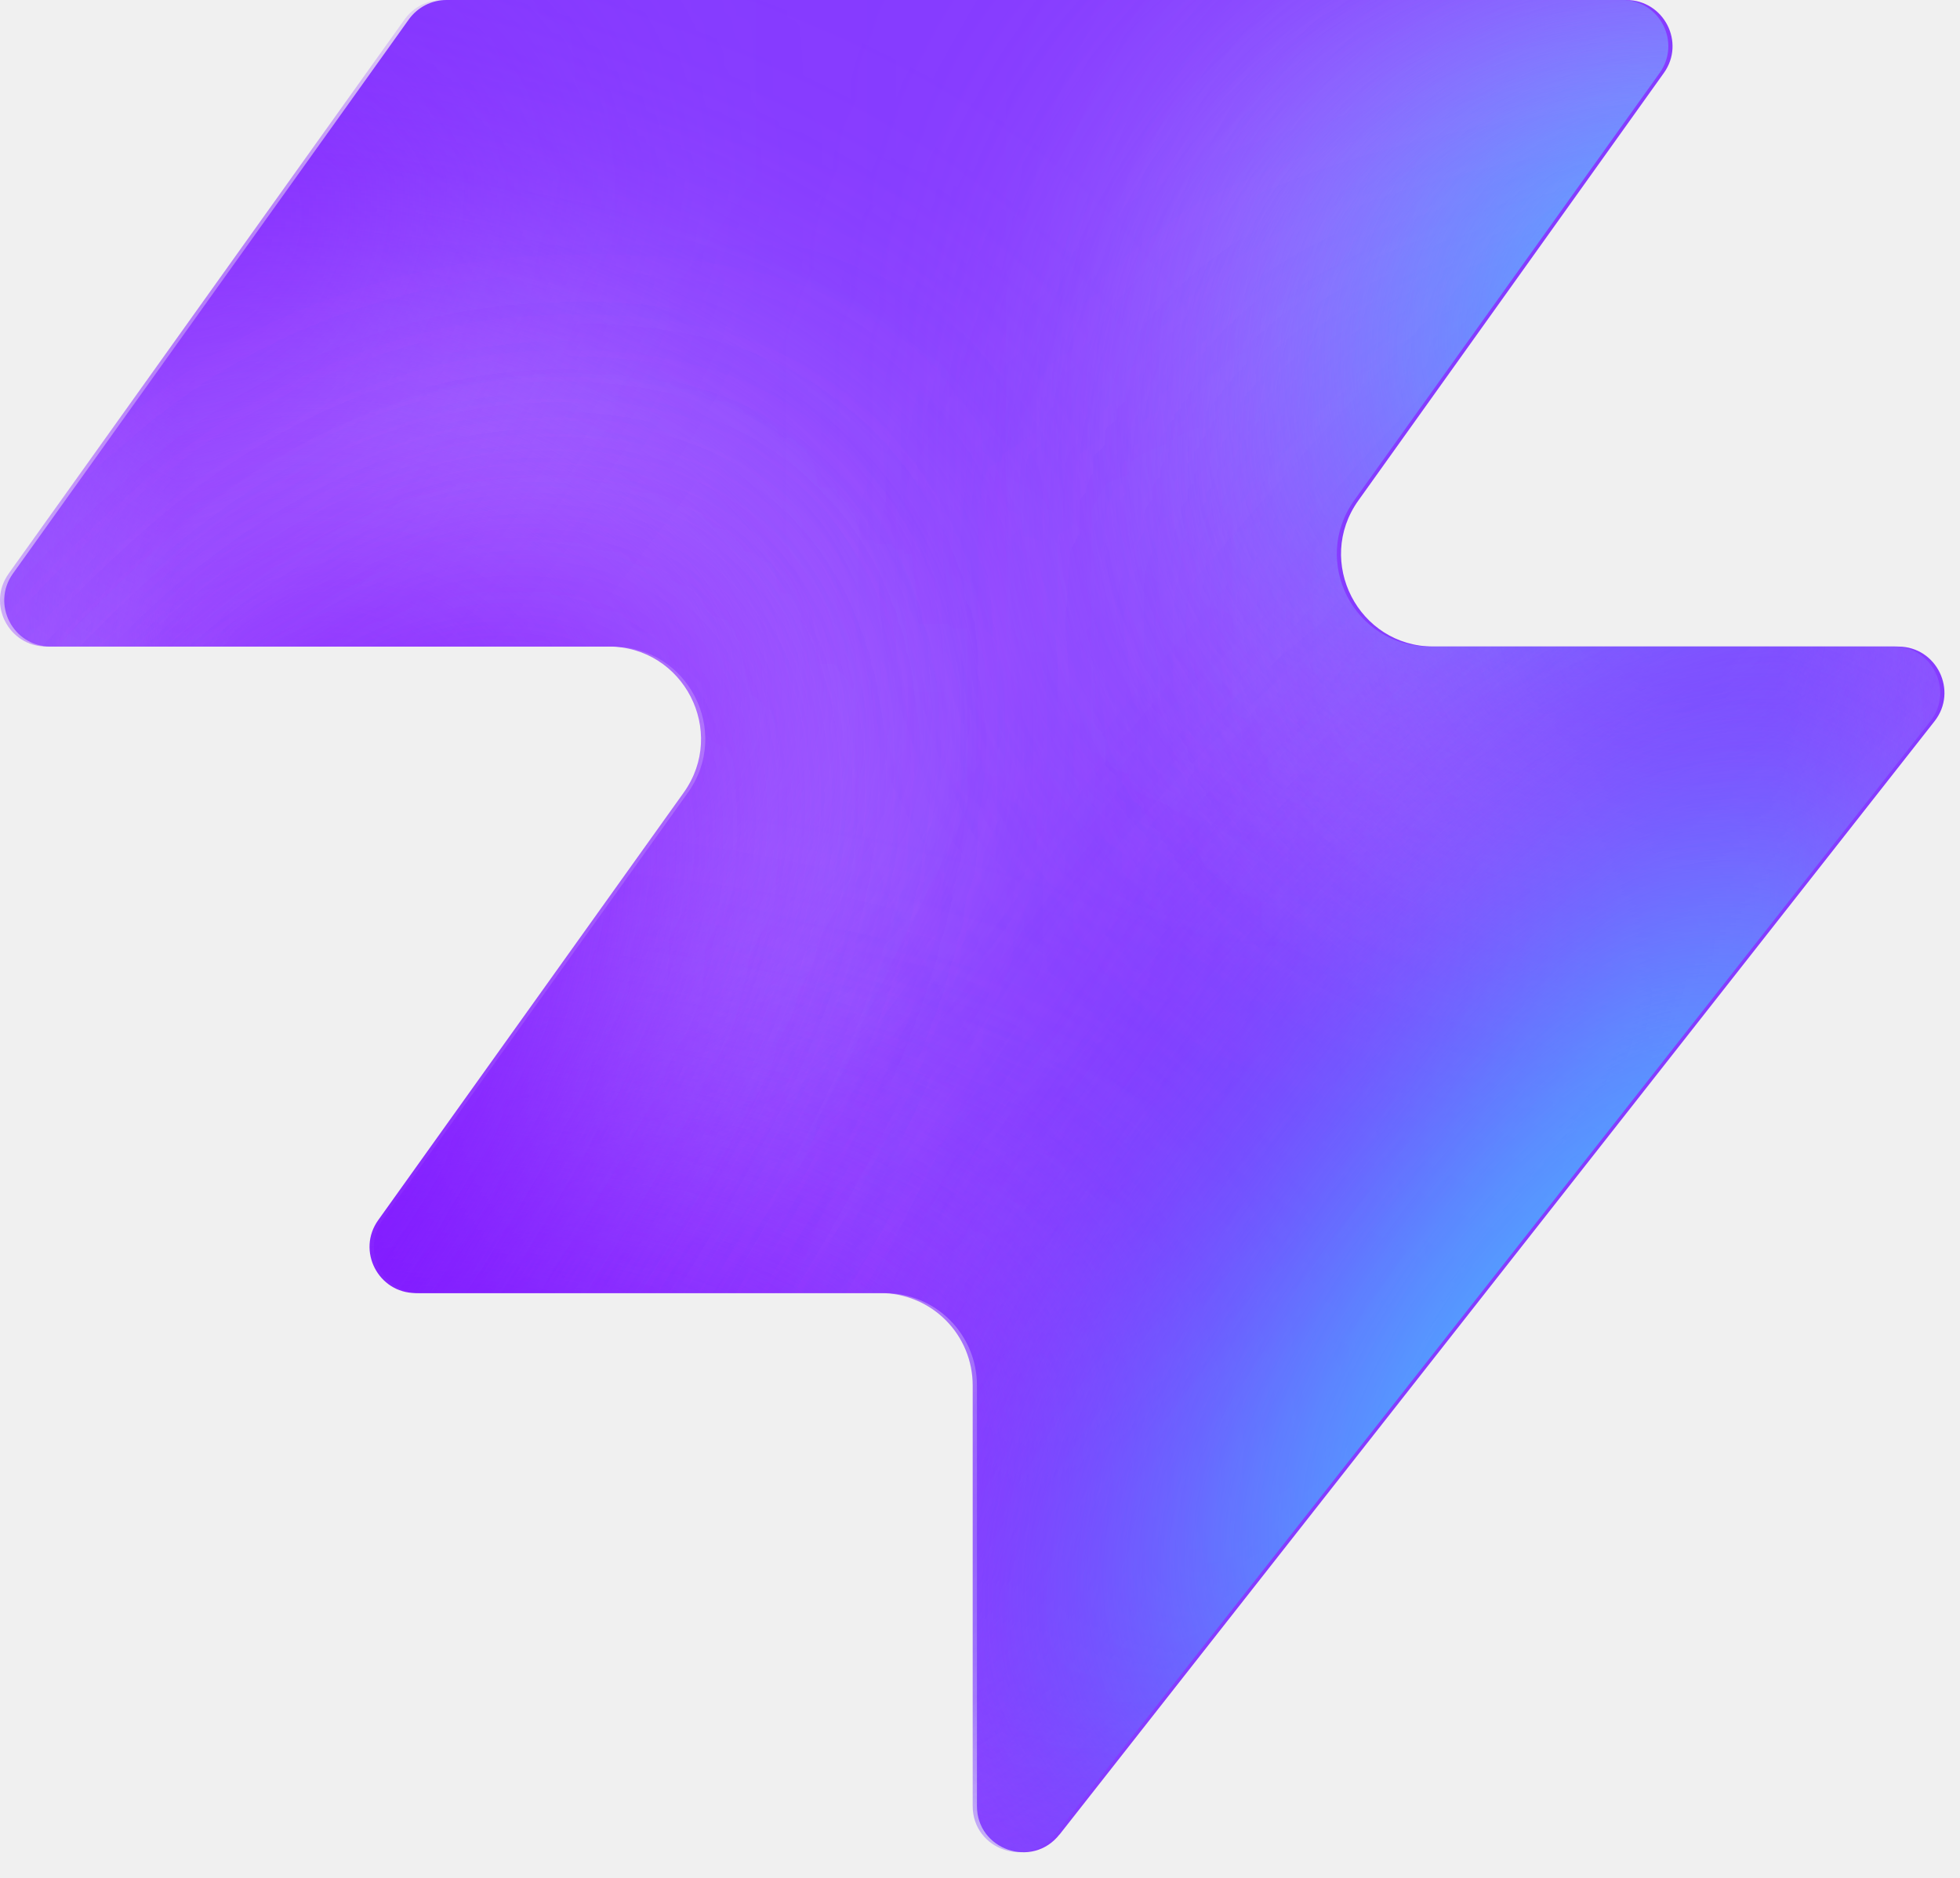
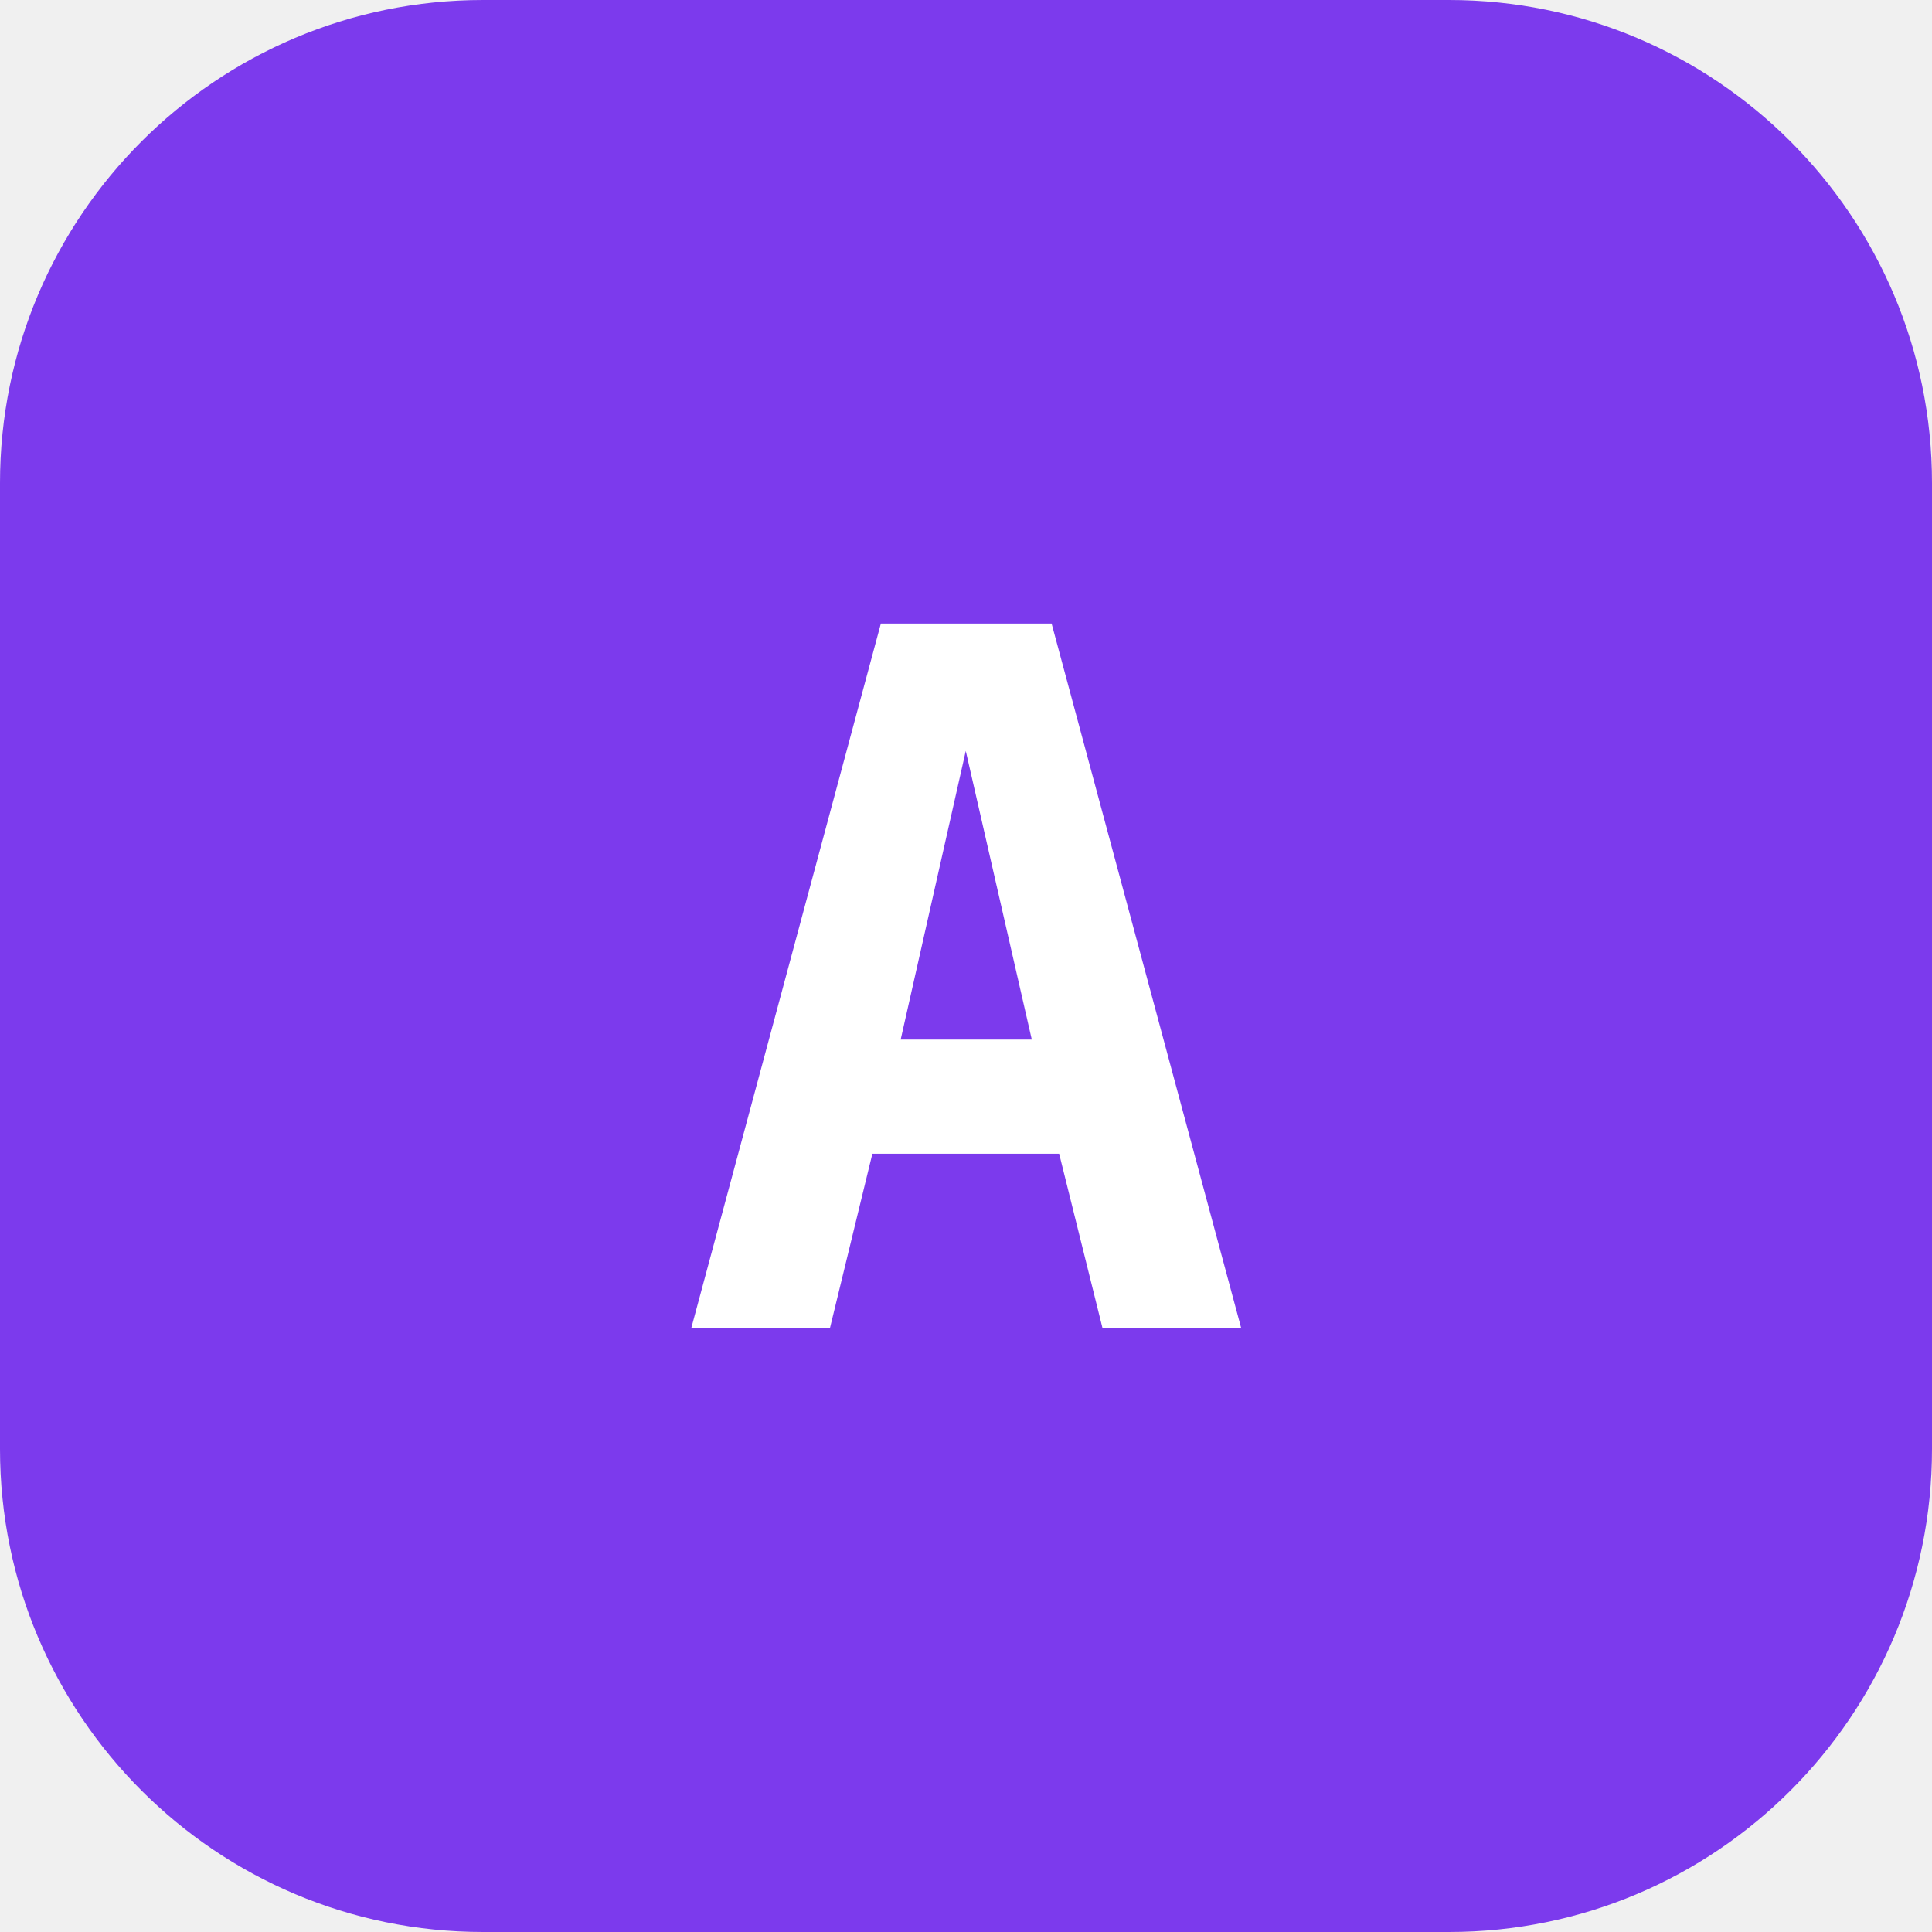
- <svg xmlns="http://www.w3.org/2000/svg" width="48" height="46" fill="none" viewBox="0 0 48 46">
-   <path fill="#863bff" d="M25.946 44.938c-.664.845-2.021.375-2.021-.698V33.937a2.26 2.26 0 0 0-2.262-2.262H10.287c-.92 0-1.456-1.04-.92-1.788l7.48-10.471c1.07-1.497 0-3.578-1.842-3.578H1.237c-.92 0-1.456-1.04-.92-1.788L10.013.474c.214-.297.556-.474.92-.474h28.894c.92 0 1.456 1.04.92 1.788l-7.48 10.471c-1.07 1.498 0 3.579 1.842 3.579h11.377c.943 0 1.473 1.088.89 1.83L25.947 44.94z" style="fill:#863bff;fill:color(display-p3 .525 .23 1);fill-opacity:1" />
-   <mask id="a" width="48" height="46" x="0" y="0" maskUnits="userSpaceOnUse" style="mask-type:alpha">
-     <path fill="#000" d="M25.842 44.938c-.664.844-2.021.375-2.021-.698V33.937a2.26 2.26 0 0 0-2.262-2.262H10.183c-.92 0-1.456-1.04-.92-1.788l7.48-10.471c1.07-1.498 0-3.579-1.842-3.579H1.133c-.92 0-1.456-1.04-.92-1.787L9.91.473c.214-.297.556-.474.92-.474h28.894c.92 0 1.456 1.04.92 1.788l-7.48 10.471c-1.07 1.498 0 3.578 1.842 3.578h11.377c.943 0 1.473 1.088.89 1.832L25.843 44.94z" style="fill:#000;fill-opacity:1" />
-   </mask>
-   <g mask="url(#a)">
-     <g filter="url(#b)">
-       <ellipse cx="5.508" cy="14.704" fill="#ede6ff" rx="5.508" ry="14.704" style="fill:#ede6ff;fill:color(display-p3 .927 .903 1);fill-opacity:1" transform="matrix(.00324 1 1 -.00324 -4.47 31.516)" />
-     </g>
-     <g filter="url(#c)">
-       <ellipse cx="10.399" cy="29.851" fill="#ede6ff" rx="10.399" ry="29.851" style="fill:#ede6ff;fill:color(display-p3 .927 .903 1);fill-opacity:1" transform="matrix(.00324 1 1 -.00324 -39.328 7.883)" />
-     </g>
-     <g filter="url(#d)">
-       <ellipse cx="5.508" cy="30.487" fill="#7e14ff" rx="5.508" ry="30.487" style="fill:#7e14ff;fill:color(display-p3 .492 .077 1);fill-opacity:1" transform="rotate(89.814 -25.913 -14.639)scale(1 -1)" />
-     </g>
-     <g filter="url(#e)">
-       <ellipse cx="5.508" cy="30.599" fill="#7e14ff" rx="5.508" ry="30.599" style="fill:#7e14ff;fill:color(display-p3 .492 .077 1);fill-opacity:1" transform="rotate(89.814 -32.644 -3.334)scale(1 -1)" />
-     </g>
-     <g filter="url(#f)">
-       <ellipse cx="5.508" cy="30.599" fill="#7e14ff" rx="5.508" ry="30.599" style="fill:#7e14ff;fill:color(display-p3 .492 .077 1);fill-opacity:1" transform="matrix(.00324 1 1 -.00324 -34.34 30.47)" />
-     </g>
-     <g filter="url(#g)">
-       <ellipse cx="14.072" cy="22.078" fill="#ede6ff" rx="14.072" ry="22.078" style="fill:#ede6ff;fill:color(display-p3 .927 .903 1);fill-opacity:1" transform="rotate(93.35 24.506 48.493)scale(-1 1)" />
-     </g>
-     <g filter="url(#h)">
-       <ellipse cx="3.47" cy="21.501" fill="#7e14ff" rx="3.47" ry="21.501" style="fill:#7e14ff;fill:color(display-p3 .492 .077 1);fill-opacity:1" transform="rotate(89.009 28.708 47.59)scale(-1 1)" />
-     </g>
-     <g filter="url(#i)">
-       <ellipse cx="3.47" cy="21.501" fill="#7e14ff" rx="3.47" ry="21.501" style="fill:#7e14ff;fill:color(display-p3 .492 .077 1);fill-opacity:1" transform="rotate(89.009 28.708 47.59)scale(-1 1)" />
-     </g>
-     <g filter="url(#j)">
-       <ellipse cx=".387" cy="8.972" fill="#7e14ff" rx="4.407" ry="29.108" style="fill:#7e14ff;fill:color(display-p3 .492 .077 1);fill-opacity:1" transform="rotate(39.51 .387 8.972)" />
-     </g>
-     <g filter="url(#k)">
-       <ellipse cx="47.523" cy="-6.092" fill="#7e14ff" rx="4.407" ry="29.108" style="fill:#7e14ff;fill:color(display-p3 .492 .077 1);fill-opacity:1" transform="rotate(37.892 47.523 -6.092)" />
-     </g>
-     <g filter="url(#l)">
-       <ellipse cx="41.412" cy="6.333" fill="#47bfff" rx="5.971" ry="9.665" style="fill:#47bfff;fill:color(display-p3 .28 .748 1);fill-opacity:1" transform="rotate(37.892 41.412 6.333)" />
-     </g>
-     <g filter="url(#m)">
-       <ellipse cx="-1.879" cy="38.332" fill="#7e14ff" rx="4.407" ry="29.108" style="fill:#7e14ff;fill:color(display-p3 .492 .077 1);fill-opacity:1" transform="rotate(37.892 -1.88 38.332)" />
-     </g>
-     <g filter="url(#n)">
-       <ellipse cx="-1.879" cy="38.332" fill="#7e14ff" rx="4.407" ry="29.108" style="fill:#7e14ff;fill:color(display-p3 .492 .077 1);fill-opacity:1" transform="rotate(37.892 -1.88 38.332)" />
-     </g>
-     <g filter="url(#o)">
-       <ellipse cx="35.651" cy="29.907" fill="#7e14ff" rx="4.407" ry="29.108" style="fill:#7e14ff;fill:color(display-p3 .492 .077 1);fill-opacity:1" transform="rotate(37.892 35.651 29.907)" />
-     </g>
-     <g filter="url(#p)">
-       <ellipse cx="38.418" cy="32.4" fill="#47bfff" rx="5.971" ry="15.297" style="fill:#47bfff;fill:color(display-p3 .28 .748 1);fill-opacity:1" transform="rotate(37.892 38.418 32.4)" />
-     </g>
-   </g>
-   <defs>
-     <filter id="b" width="60.045" height="41.654" x="-19.77" y="16.149" color-interpolation-filters="sRGB" filterUnits="userSpaceOnUse">
-       <feFlood flood-opacity="0" result="BackgroundImageFix" />
-       <feBlend in="SourceGraphic" in2="BackgroundImageFix" result="shape" />
-       <feGaussianBlur result="effect1_foregroundBlur_2002_17158" stdDeviation="7.659" />
-     </filter>
-     <filter id="c" width="90.34" height="51.437" x="-54.613" y="-7.533" color-interpolation-filters="sRGB" filterUnits="userSpaceOnUse">
-       <feFlood flood-opacity="0" result="BackgroundImageFix" />
-       <feBlend in="SourceGraphic" in2="BackgroundImageFix" result="shape" />
-       <feGaussianBlur result="effect1_foregroundBlur_2002_17158" stdDeviation="7.659" />
-     </filter>
-     <filter id="d" width="79.355" height="29.4" x="-49.64" y="2.03" color-interpolation-filters="sRGB" filterUnits="userSpaceOnUse">
-       <feFlood flood-opacity="0" result="BackgroundImageFix" />
-       <feBlend in="SourceGraphic" in2="BackgroundImageFix" result="shape" />
-       <feGaussianBlur result="effect1_foregroundBlur_2002_17158" stdDeviation="4.596" />
-     </filter>
-     <filter id="e" width="79.579" height="29.4" x="-45.045" y="20.029" color-interpolation-filters="sRGB" filterUnits="userSpaceOnUse">
-       <feFlood flood-opacity="0" result="BackgroundImageFix" />
-       <feBlend in="SourceGraphic" in2="BackgroundImageFix" result="shape" />
-       <feGaussianBlur result="effect1_foregroundBlur_2002_17158" stdDeviation="4.596" />
-     </filter>
-     <filter id="f" width="79.579" height="29.4" x="-43.513" y="21.178" color-interpolation-filters="sRGB" filterUnits="userSpaceOnUse">
-       <feFlood flood-opacity="0" result="BackgroundImageFix" />
-       <feBlend in="SourceGraphic" in2="BackgroundImageFix" result="shape" />
-       <feGaussianBlur result="effect1_foregroundBlur_2002_17158" stdDeviation="4.596" />
-     </filter>
-     <filter id="g" width="74.749" height="58.852" x="15.756" y="-17.901" color-interpolation-filters="sRGB" filterUnits="userSpaceOnUse">
-       <feFlood flood-opacity="0" result="BackgroundImageFix" />
-       <feBlend in="SourceGraphic" in2="BackgroundImageFix" result="shape" />
-       <feGaussianBlur result="effect1_foregroundBlur_2002_17158" stdDeviation="7.659" />
-     </filter>
-     <filter id="h" width="61.377" height="25.362" x="23.548" y="2.284" color-interpolation-filters="sRGB" filterUnits="userSpaceOnUse">
-       <feFlood flood-opacity="0" result="BackgroundImageFix" />
-       <feBlend in="SourceGraphic" in2="BackgroundImageFix" result="shape" />
-       <feGaussianBlur result="effect1_foregroundBlur_2002_17158" stdDeviation="4.596" />
-     </filter>
-     <filter id="i" width="61.377" height="25.362" x="23.548" y="2.284" color-interpolation-filters="sRGB" filterUnits="userSpaceOnUse">
-       <feFlood flood-opacity="0" result="BackgroundImageFix" />
-       <feBlend in="SourceGraphic" in2="BackgroundImageFix" result="shape" />
-       <feGaussianBlur result="effect1_foregroundBlur_2002_17158" stdDeviation="4.596" />
-     </filter>
-     <filter id="j" width="56.045" height="63.649" x="-27.636" y="-22.853" color-interpolation-filters="sRGB" filterUnits="userSpaceOnUse">
-       <feFlood flood-opacity="0" result="BackgroundImageFix" />
-       <feBlend in="SourceGraphic" in2="BackgroundImageFix" result="shape" />
-       <feGaussianBlur result="effect1_foregroundBlur_2002_17158" stdDeviation="4.596" />
-     </filter>
-     <filter id="k" width="54.814" height="64.646" x="20.116" y="-38.415" color-interpolation-filters="sRGB" filterUnits="userSpaceOnUse">
-       <feFlood flood-opacity="0" result="BackgroundImageFix" />
-       <feBlend in="SourceGraphic" in2="BackgroundImageFix" result="shape" />
-       <feGaussianBlur result="effect1_foregroundBlur_2002_17158" stdDeviation="4.596" />
-     </filter>
-     <filter id="l" width="33.541" height="35.313" x="24.641" y="-11.323" color-interpolation-filters="sRGB" filterUnits="userSpaceOnUse">
-       <feFlood flood-opacity="0" result="BackgroundImageFix" />
-       <feBlend in="SourceGraphic" in2="BackgroundImageFix" result="shape" />
-       <feGaussianBlur result="effect1_foregroundBlur_2002_17158" stdDeviation="4.596" />
-     </filter>
-     <filter id="m" width="54.814" height="64.646" x="-29.286" y="6.009" color-interpolation-filters="sRGB" filterUnits="userSpaceOnUse">
-       <feFlood flood-opacity="0" result="BackgroundImageFix" />
-       <feBlend in="SourceGraphic" in2="BackgroundImageFix" result="shape" />
-       <feGaussianBlur result="effect1_foregroundBlur_2002_17158" stdDeviation="4.596" />
-     </filter>
-     <filter id="n" width="54.814" height="64.646" x="-29.286" y="6.009" color-interpolation-filters="sRGB" filterUnits="userSpaceOnUse">
-       <feFlood flood-opacity="0" result="BackgroundImageFix" />
-       <feBlend in="SourceGraphic" in2="BackgroundImageFix" result="shape" />
-       <feGaussianBlur result="effect1_foregroundBlur_2002_17158" stdDeviation="4.596" />
-     </filter>
-     <filter id="o" width="54.814" height="64.646" x="8.244" y="-2.416" color-interpolation-filters="sRGB" filterUnits="userSpaceOnUse">
-       <feFlood flood-opacity="0" result="BackgroundImageFix" />
-       <feBlend in="SourceGraphic" in2="BackgroundImageFix" result="shape" />
-       <feGaussianBlur result="effect1_foregroundBlur_2002_17158" stdDeviation="4.596" />
-     </filter>
-     <filter id="p" width="39.409" height="43.623" x="18.713" y="10.588" color-interpolation-filters="sRGB" filterUnits="userSpaceOnUse">
-       <feFlood flood-opacity="0" result="BackgroundImageFix" />
-       <feBlend in="SourceGraphic" in2="BackgroundImageFix" result="shape" />
-       <feGaussianBlur result="effect1_foregroundBlur_2002_17158" stdDeviation="4.596" />
-     </filter>
-   </defs>
+ <svg xmlns="http://www.w3.org/2000/svg" viewBox="0 0 32 32">
+   <rect width="32" height="32" rx="8" fill="#7c3aed" />
+   <text x="16" y="22" font-family="ui-monospace, monospace" font-size="16" font-weight="700" fill="white" text-anchor="middle">A</text>
</svg>
